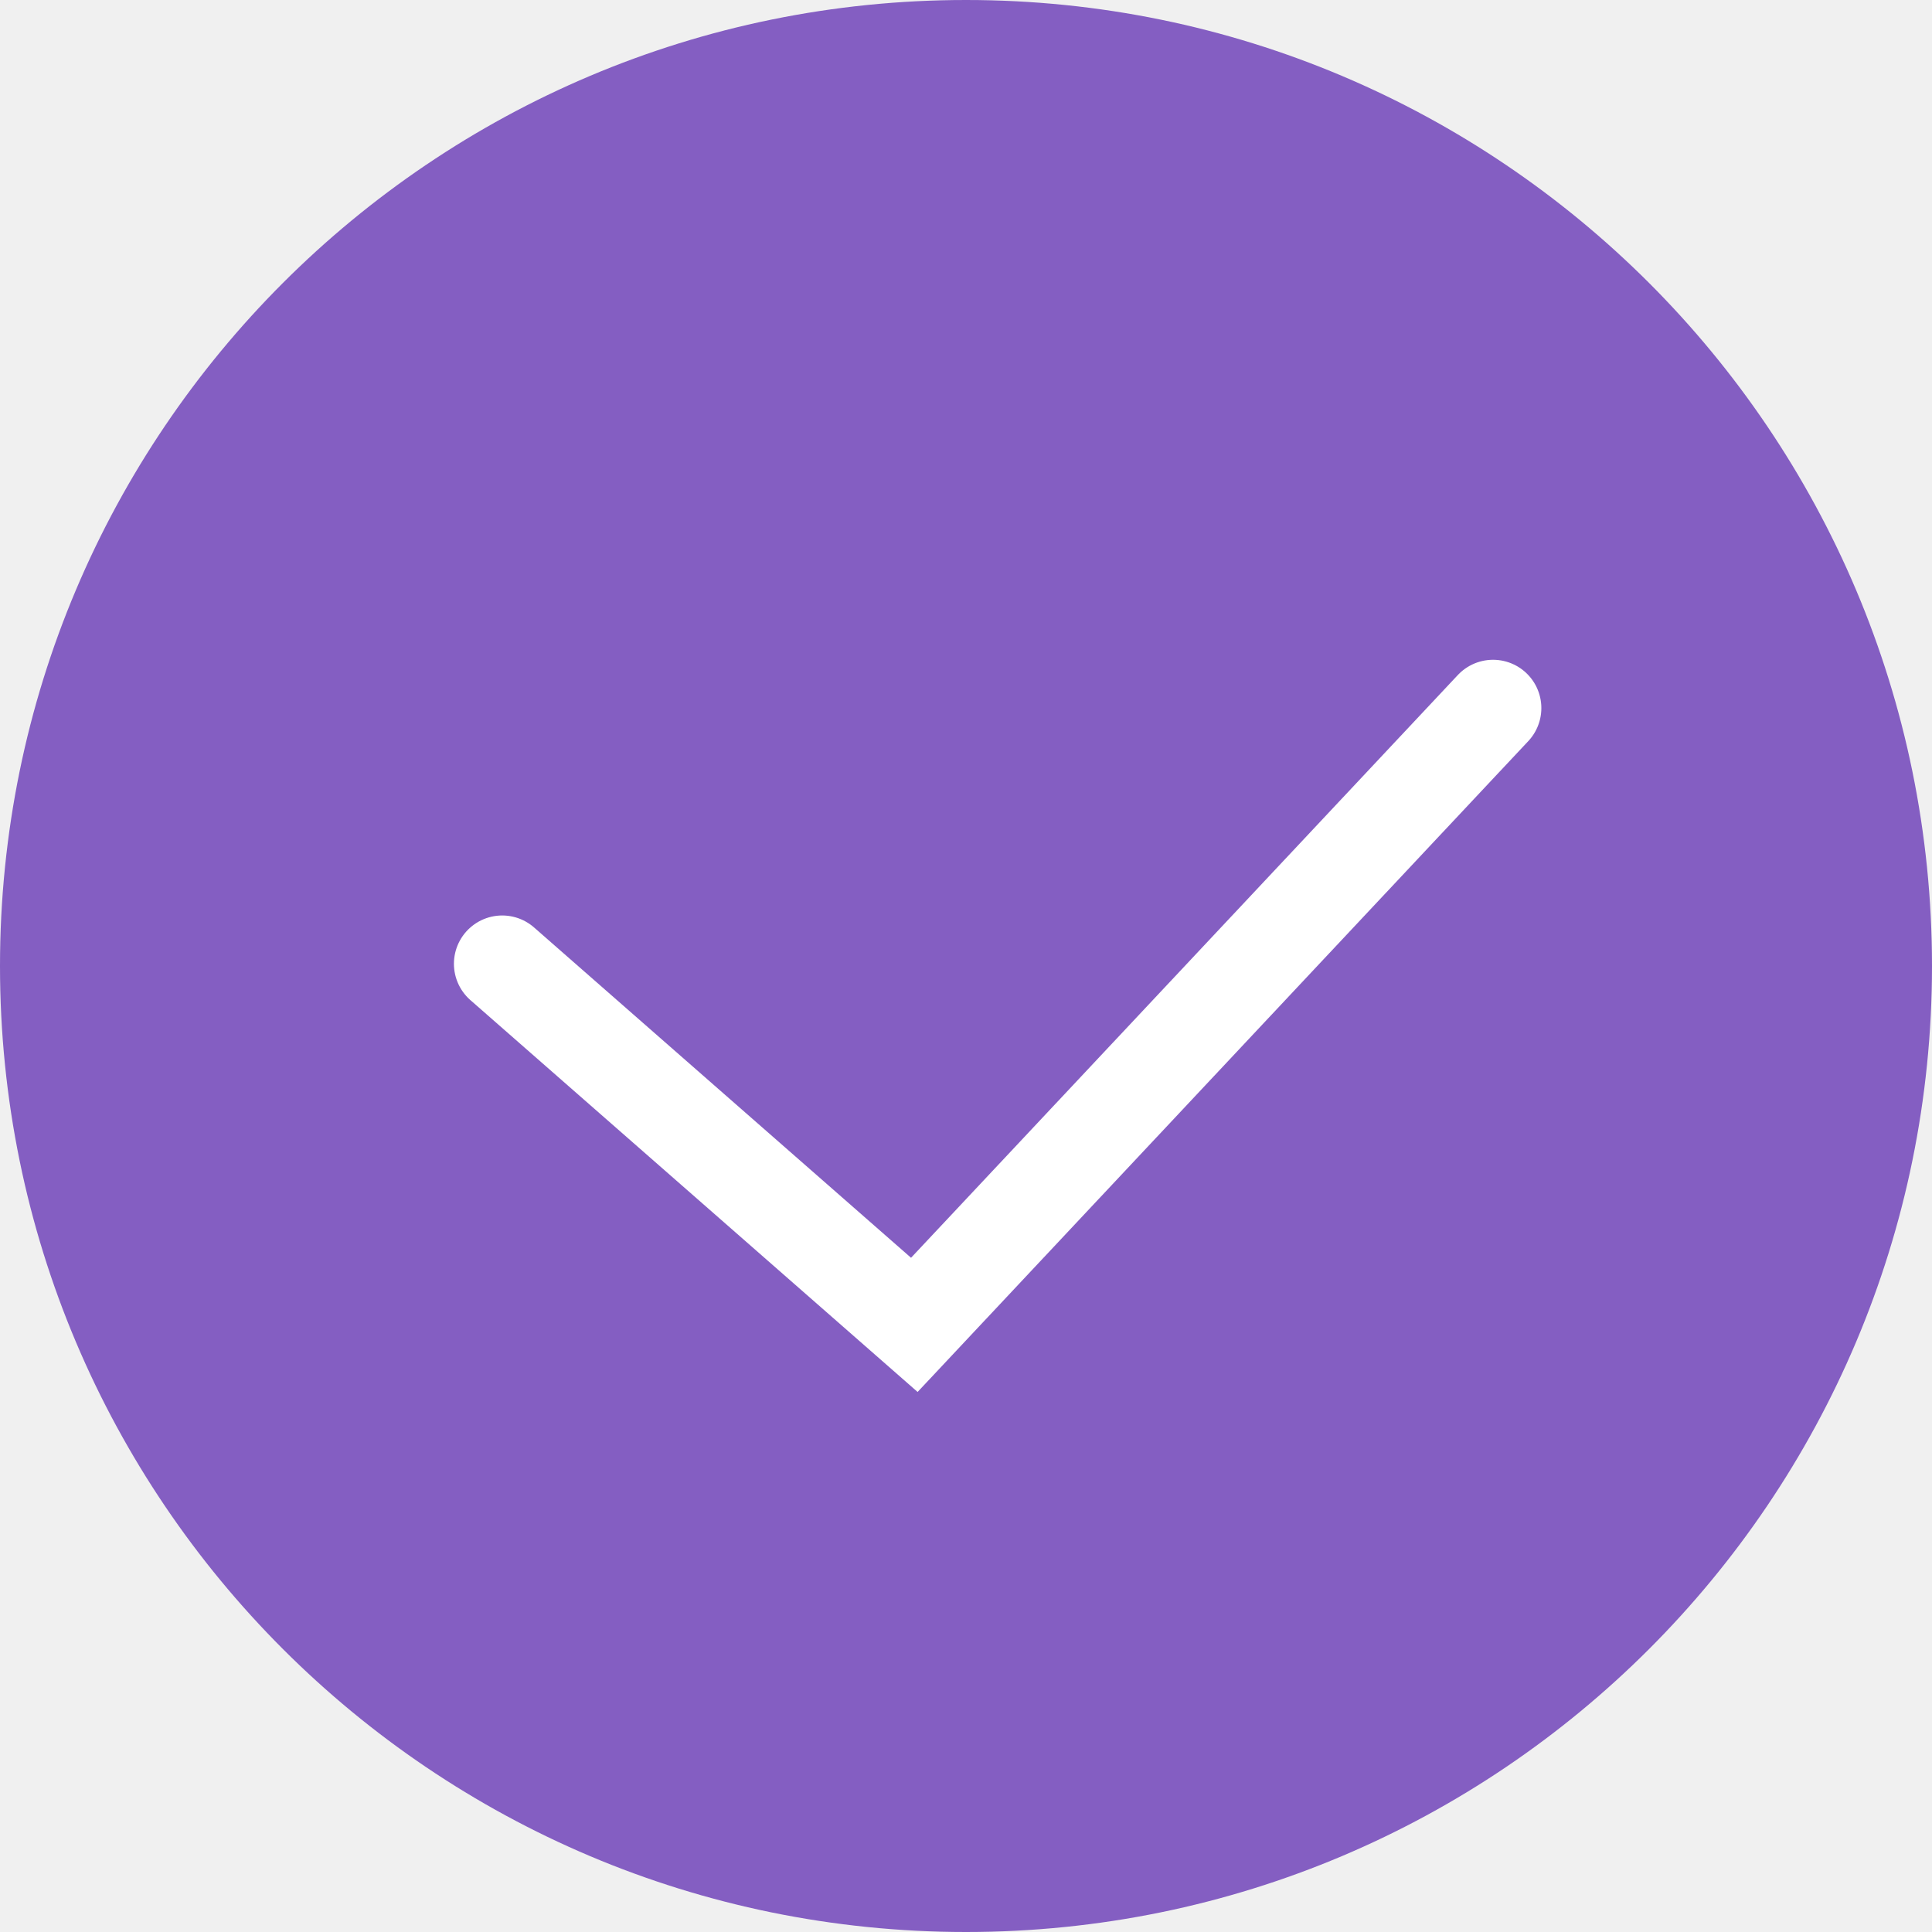
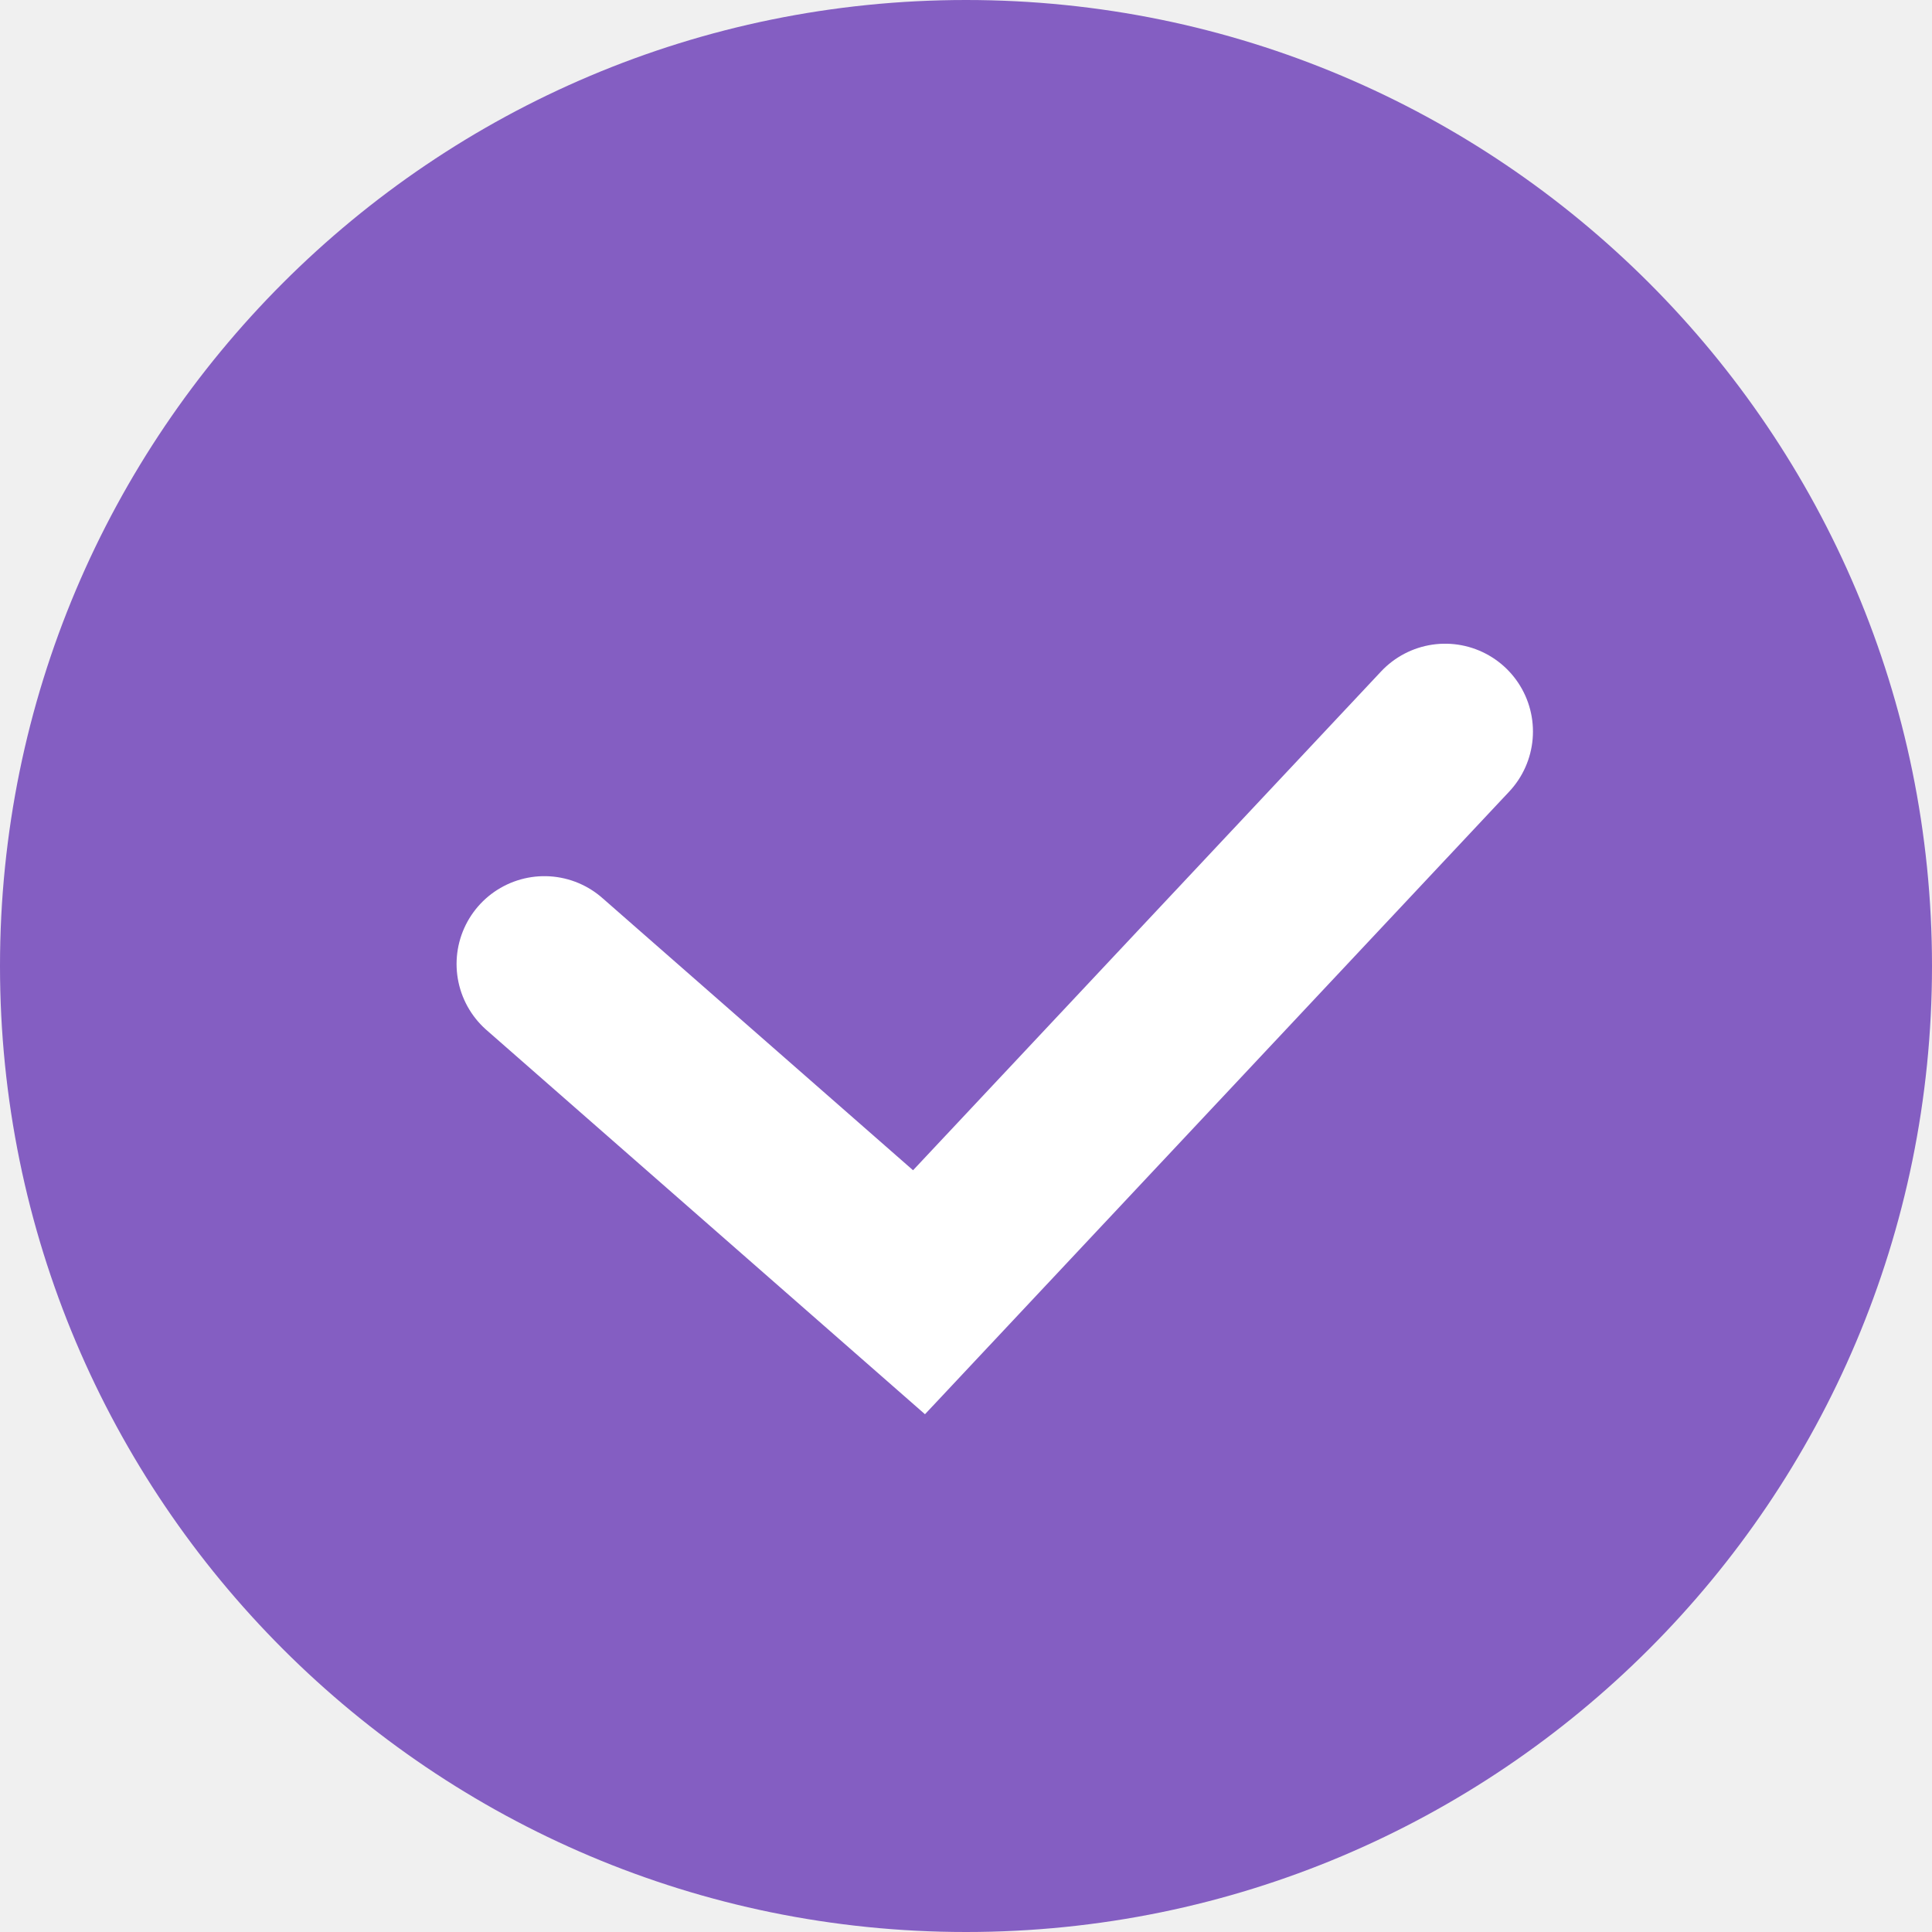
- <svg xmlns="http://www.w3.org/2000/svg" width="20" height="20" viewBox="0 0 20 20" fill="none">
-   <rect width="20" height="20" rx="10" fill="#845EC2" />
-   <path d="M5.199 9.977L9.465 13.715L15.456 7.33" stroke="white" stroke-linecap="round" />
+ <svg xmlns="http://www.w3.org/2000/svg" width="22" height="22" viewBox="0 0 22 22" fill="none">
+   <rect width="22" height="22" rx="11" fill="#845EC2" />
+   <path d="M6.199 10.977L10.465 14.715L16.456 8.33" stroke="white" stroke-width="2" stroke-linecap="round" />
</svg>
